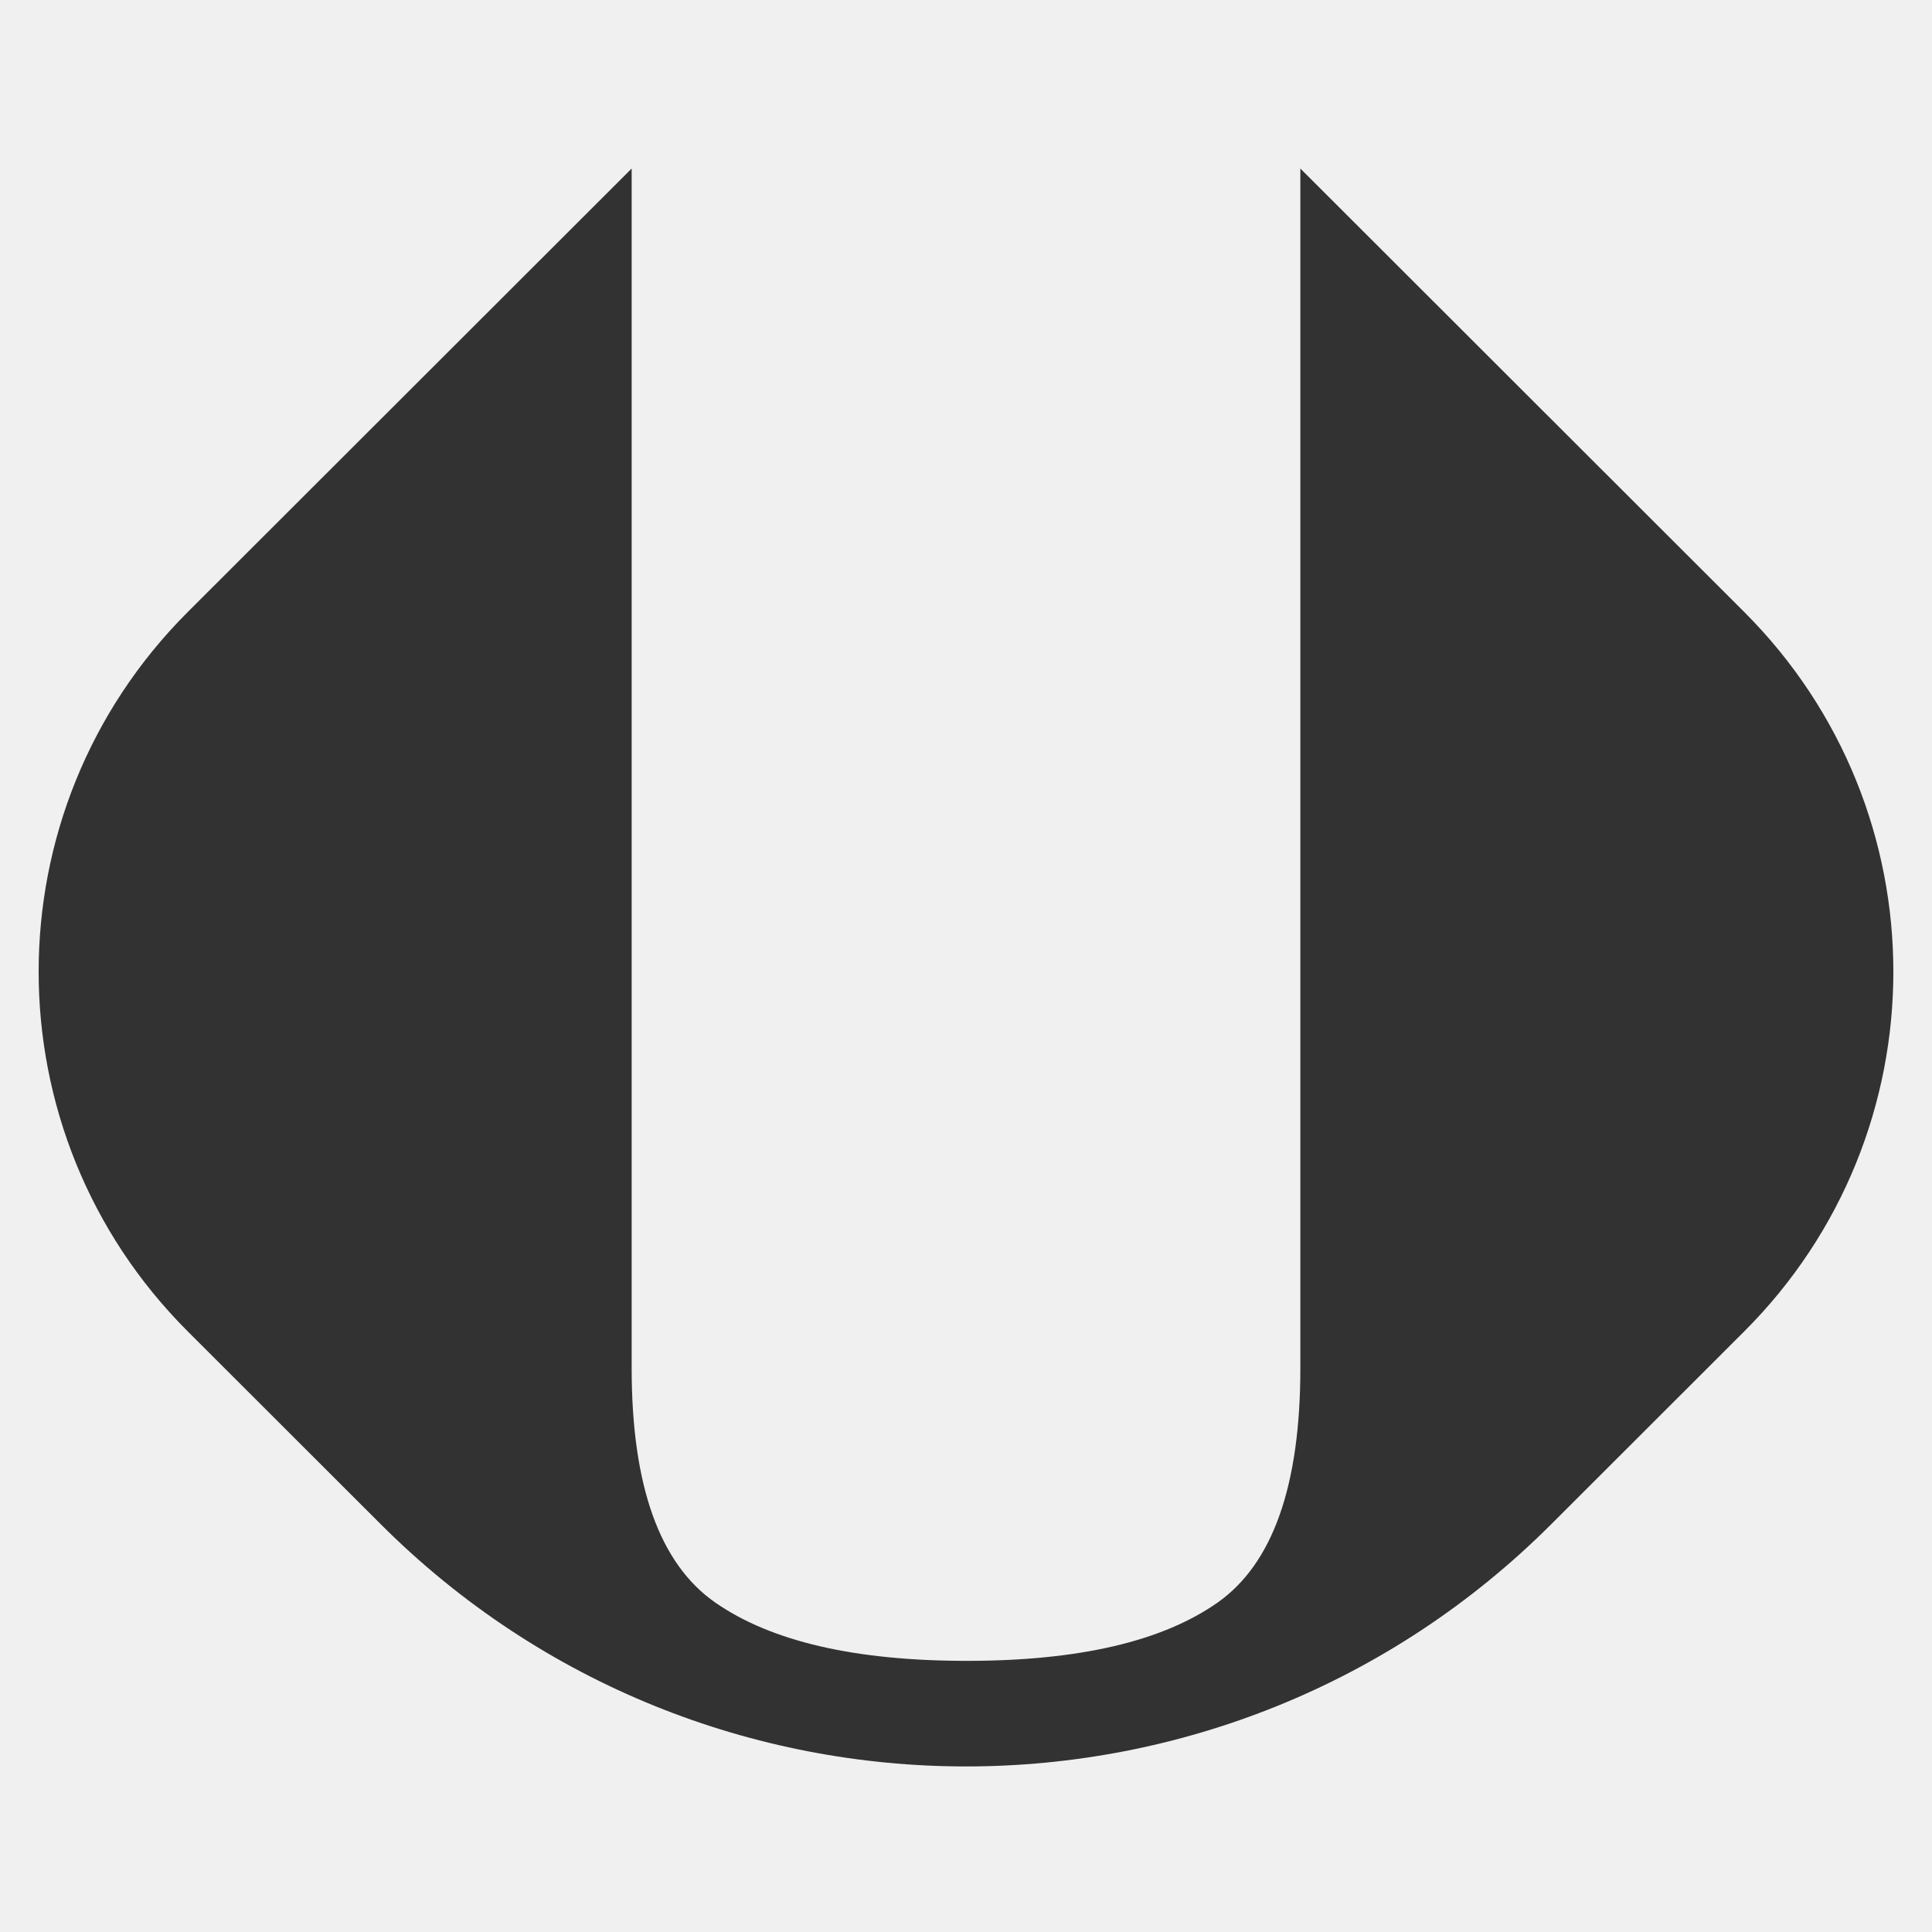
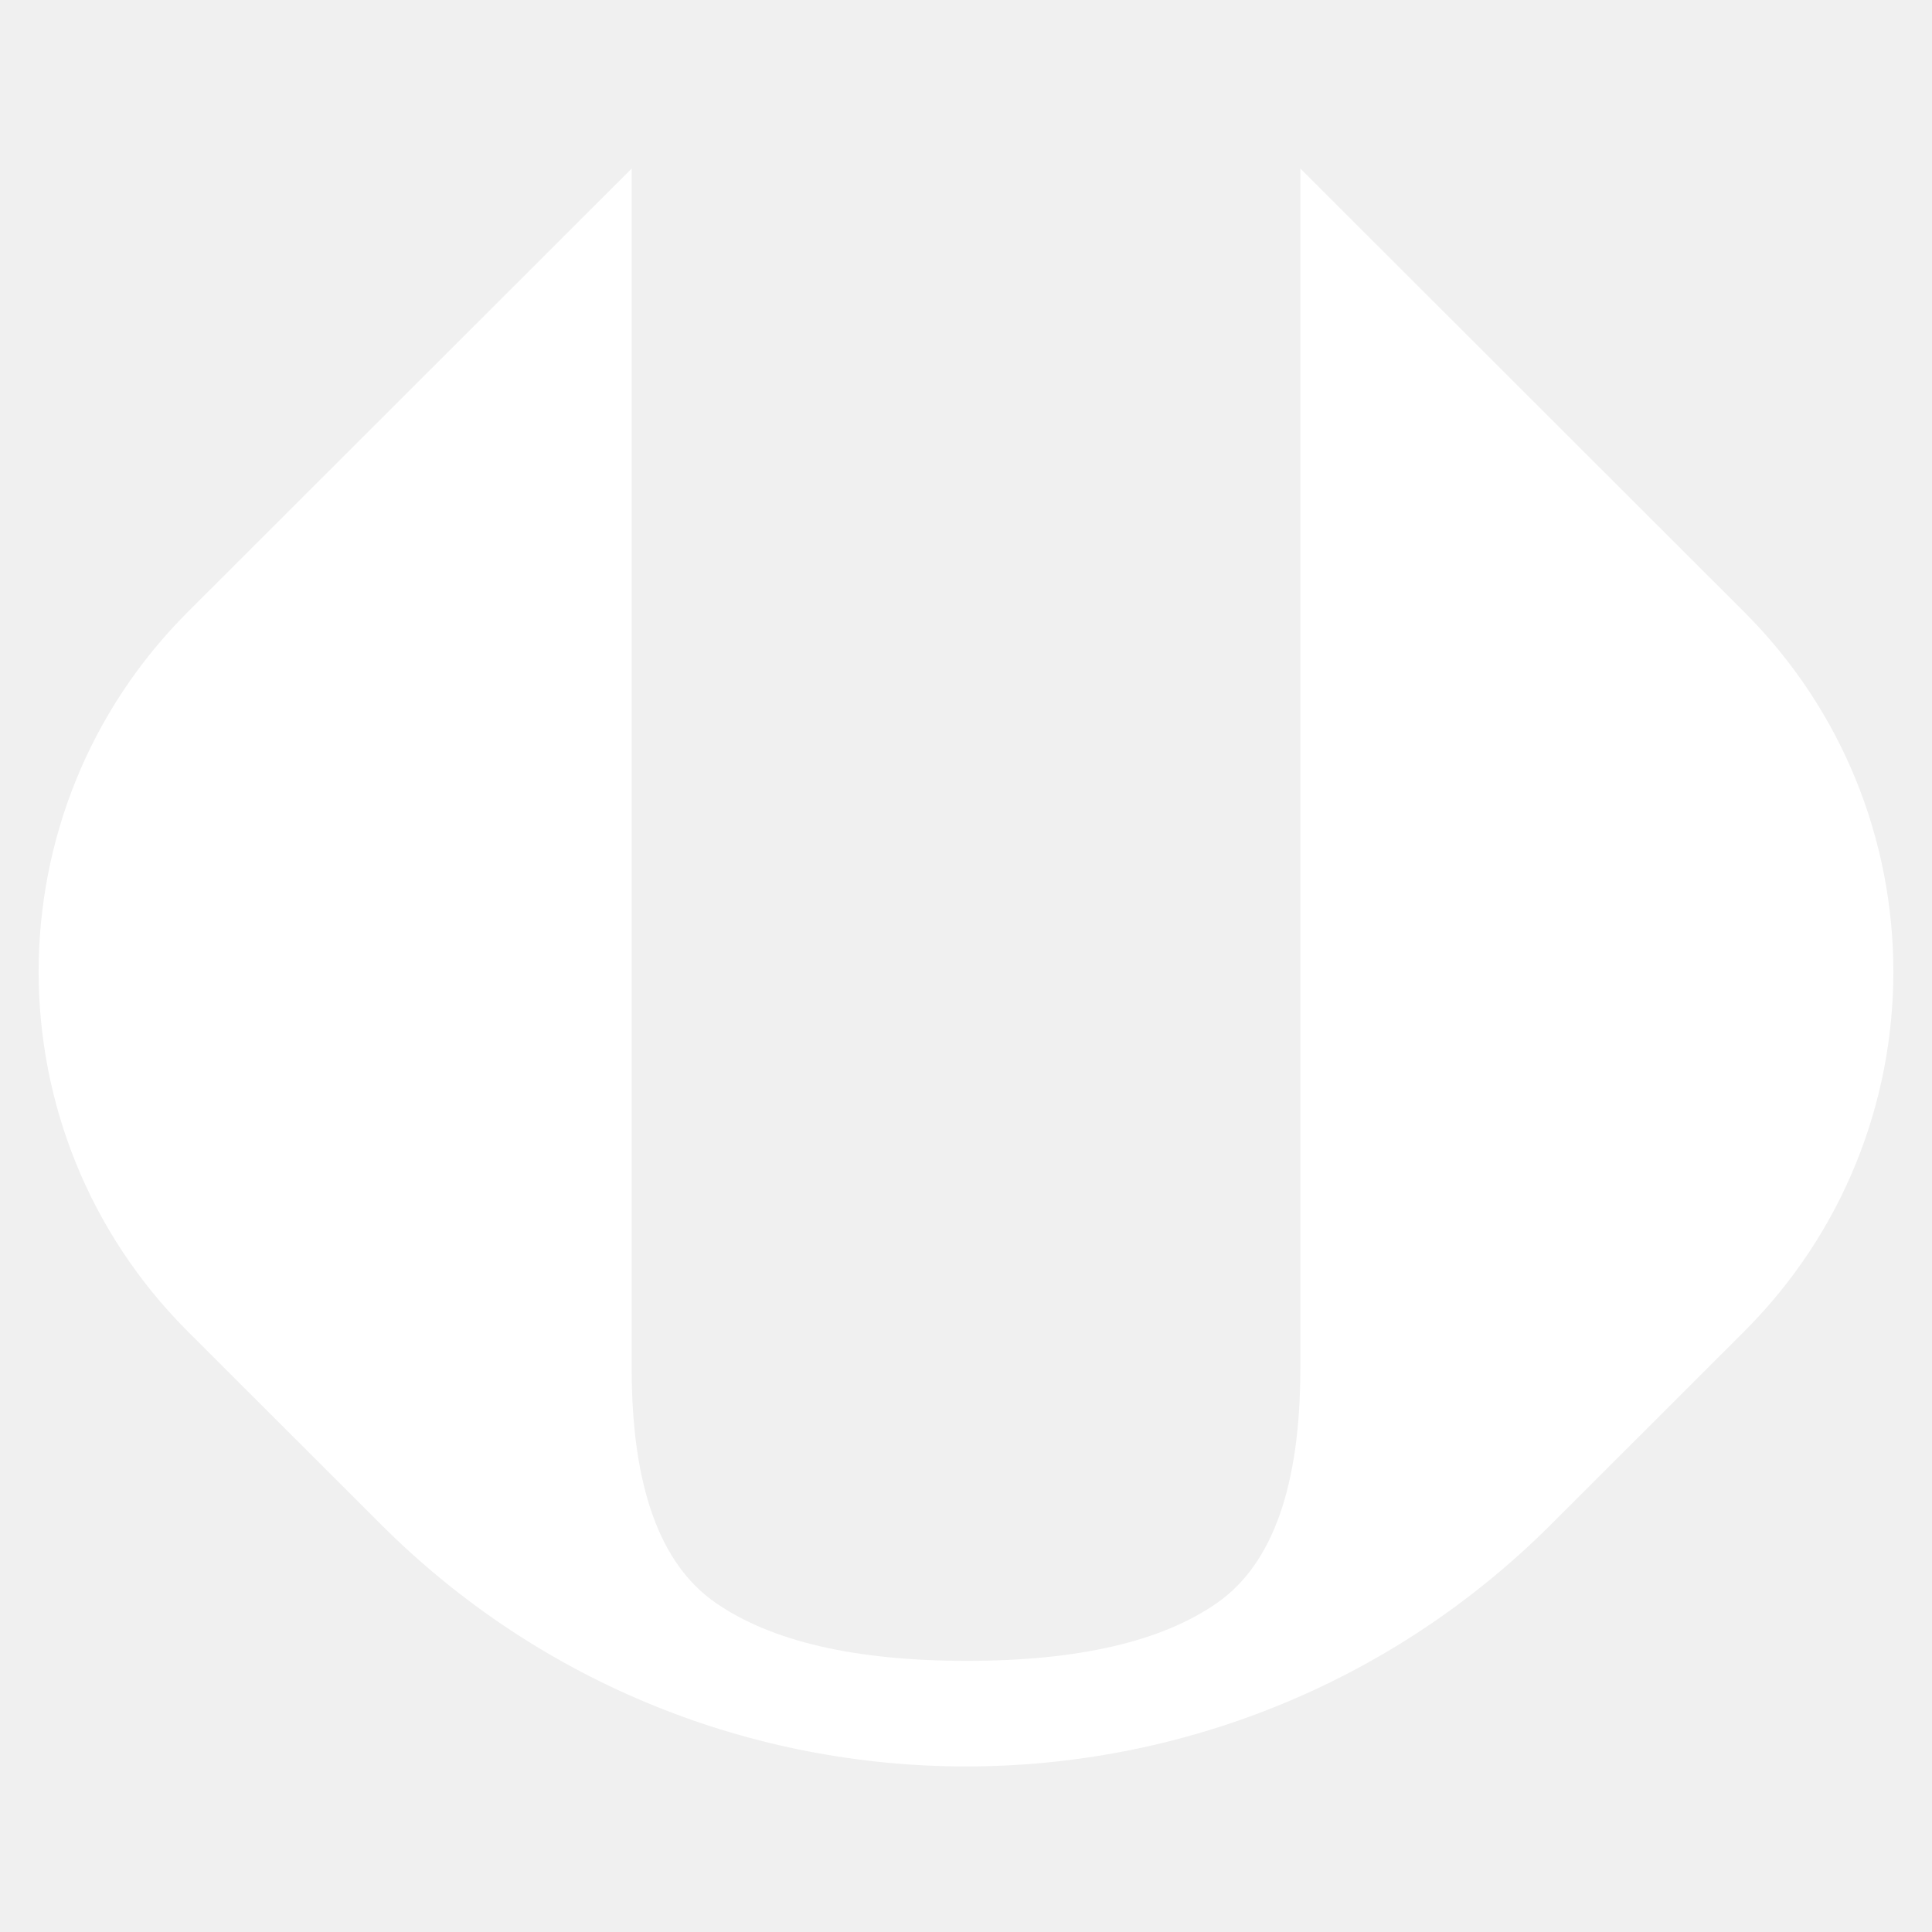
<svg xmlns="http://www.w3.org/2000/svg" version="1.1" width="100" height="100">
  <svg width="100" height="100" viewBox="0 0 100 100" fill="none">
-     <path d="M90.281 31.677L67.306 8.723V70.821C67.306 76.903 65.874 80.948 63.013 82.955C60.151 84.962 55.828 85.966 50.045 85.966C44.261 85.966 39.923 84.962 37.032 82.955C34.14 80.948 32.695 76.903 32.695 70.821V8.723L9.719 31.677C-0.573 41.96 -0.573 58.631 9.719 68.914L19.71 78.896C36.439 95.609 63.561 95.609 80.29 78.896L90.281 68.914C100.573 58.631 100.573 41.96 90.281 31.677Z" fill="#323232" />
+     <path d="M90.281 31.677L67.306 8.723V70.821C67.306 76.903 65.874 80.948 63.013 82.955C60.151 84.962 55.828 85.966 50.045 85.966C44.261 85.966 39.923 84.962 37.032 82.955C34.14 80.948 32.695 76.903 32.695 70.821V8.723L9.719 31.677C-0.573 41.96 -0.573 58.631 9.719 68.914L19.71 78.896C36.439 95.609 63.561 95.609 80.29 78.896L90.281 68.914C100.573 58.631 100.573 41.96 90.281 31.677Z" fill="white" />
  </svg>
  <style>@media (prefers-color-scheme: light) { :root { filter: none; } }
@media (prefers-color-scheme: dark) { :root { filter: none; } }
</style>
</svg>
